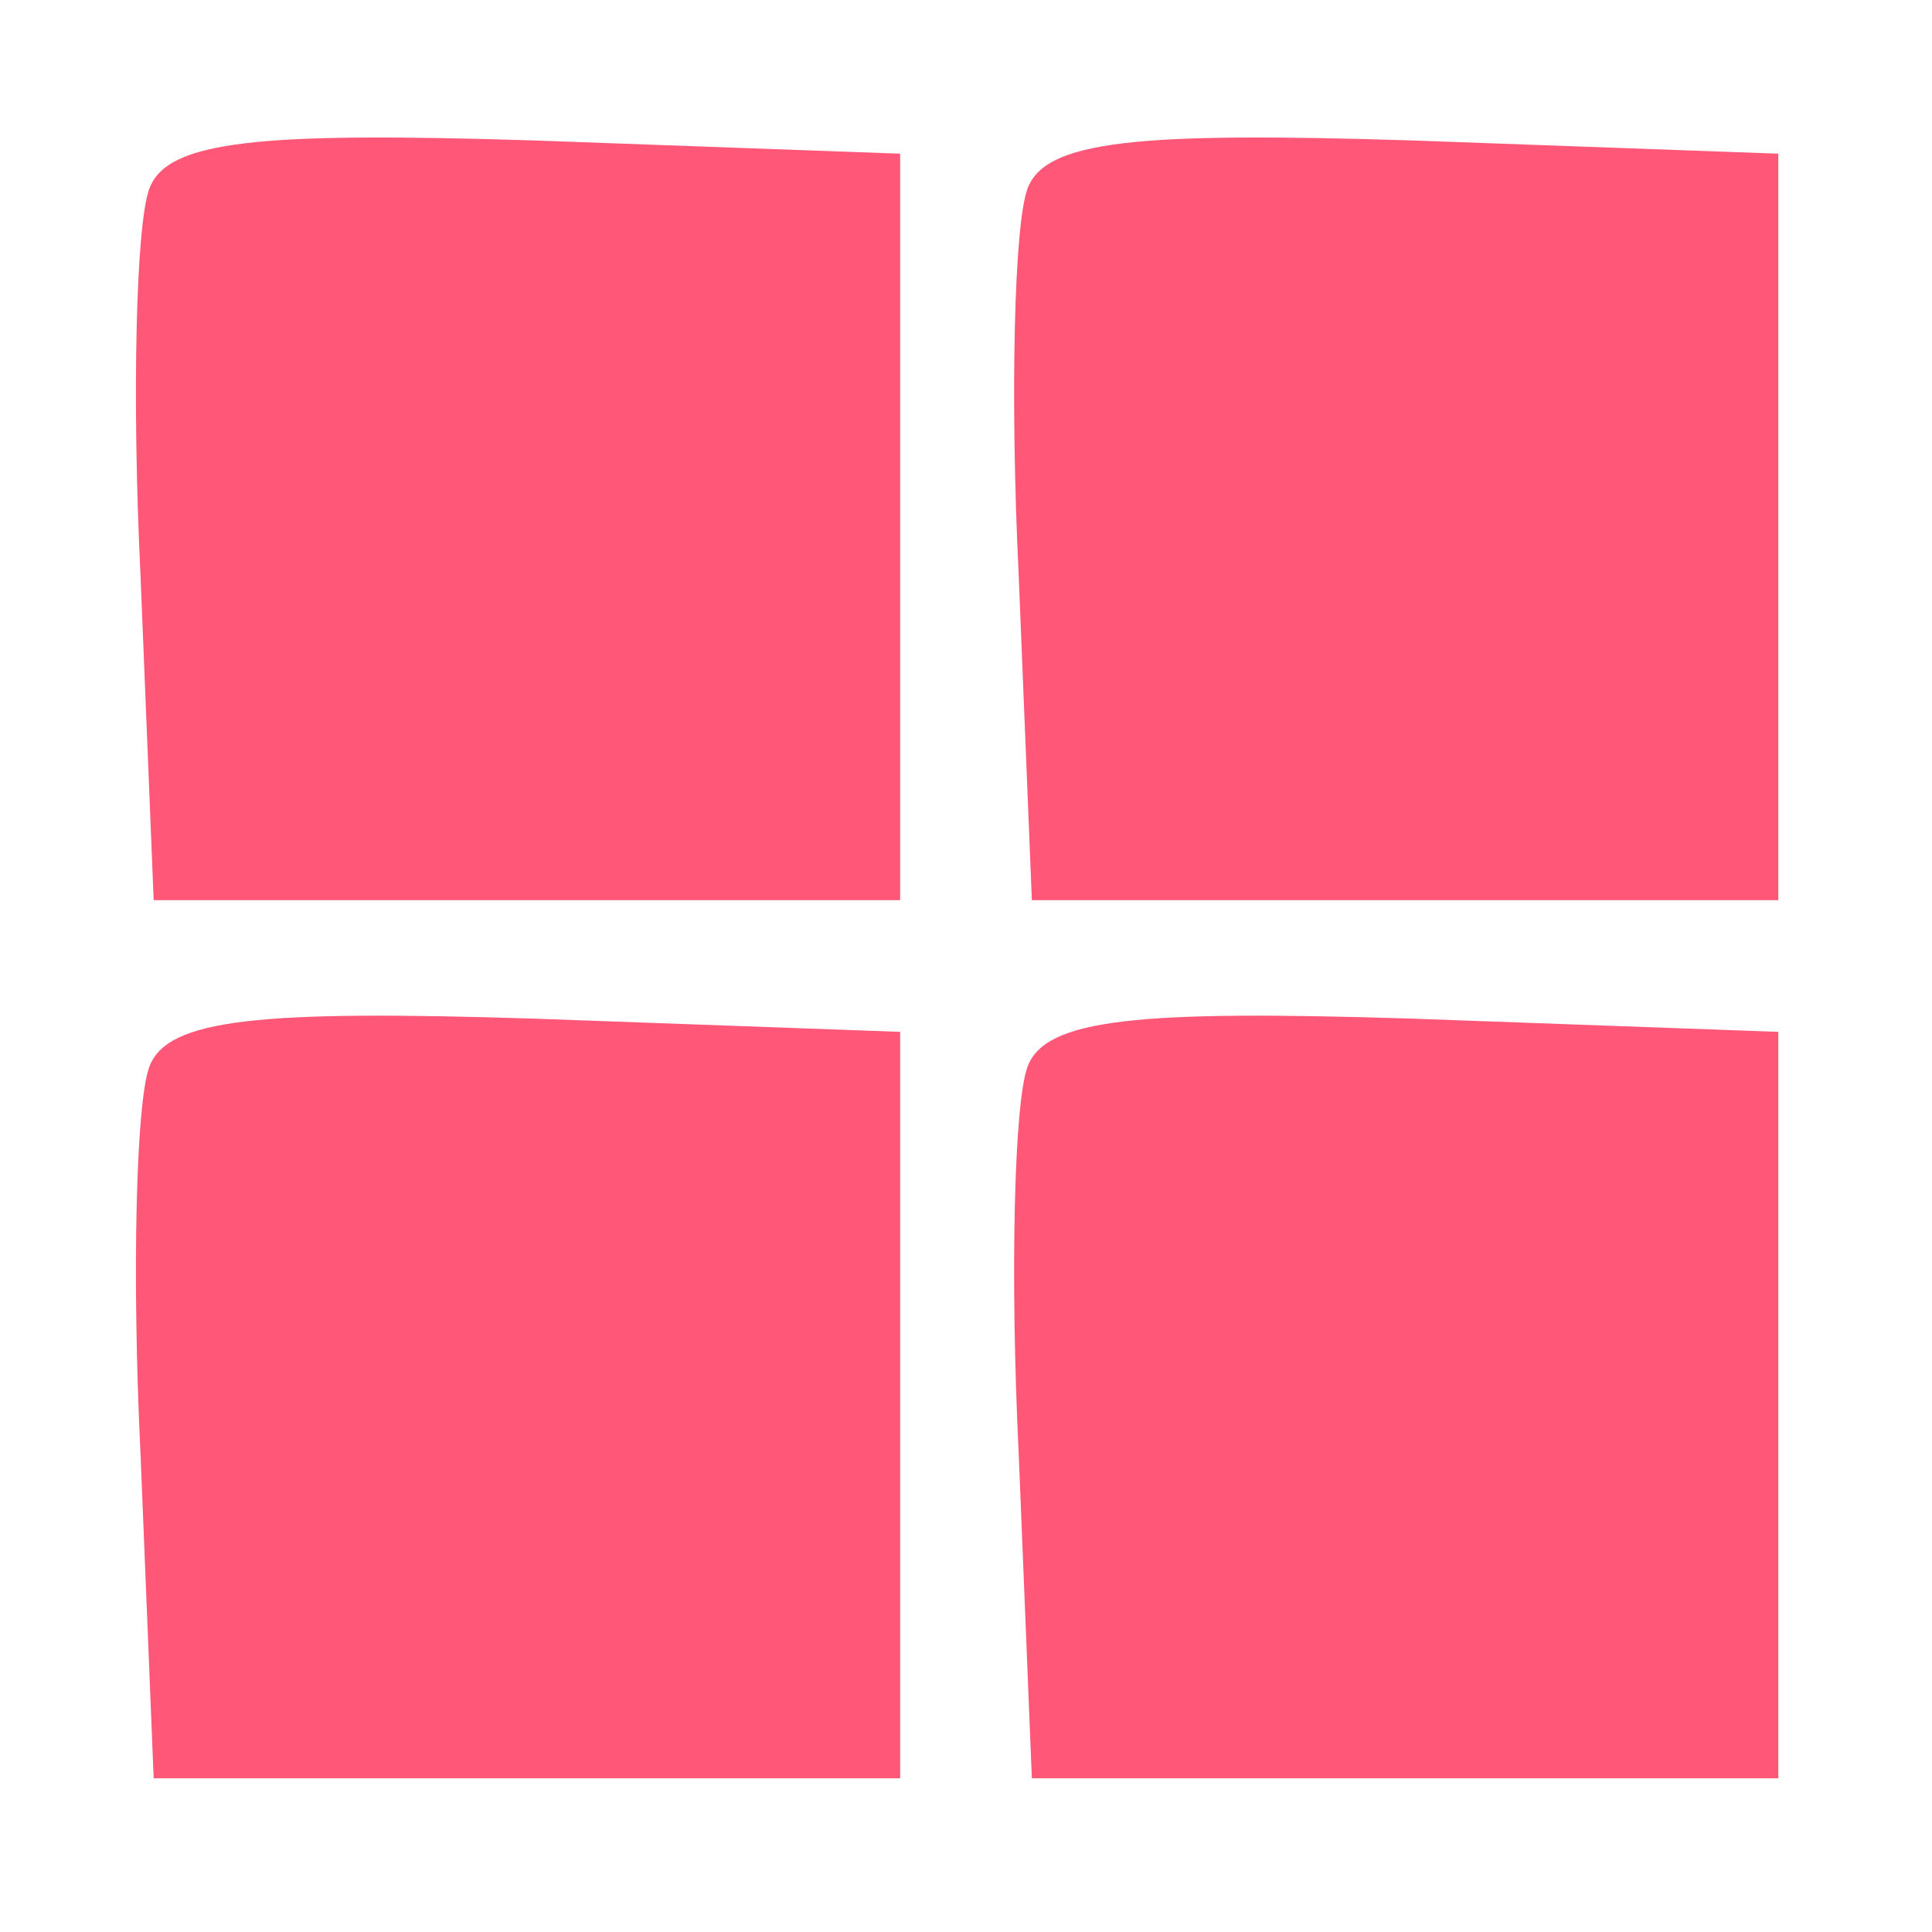
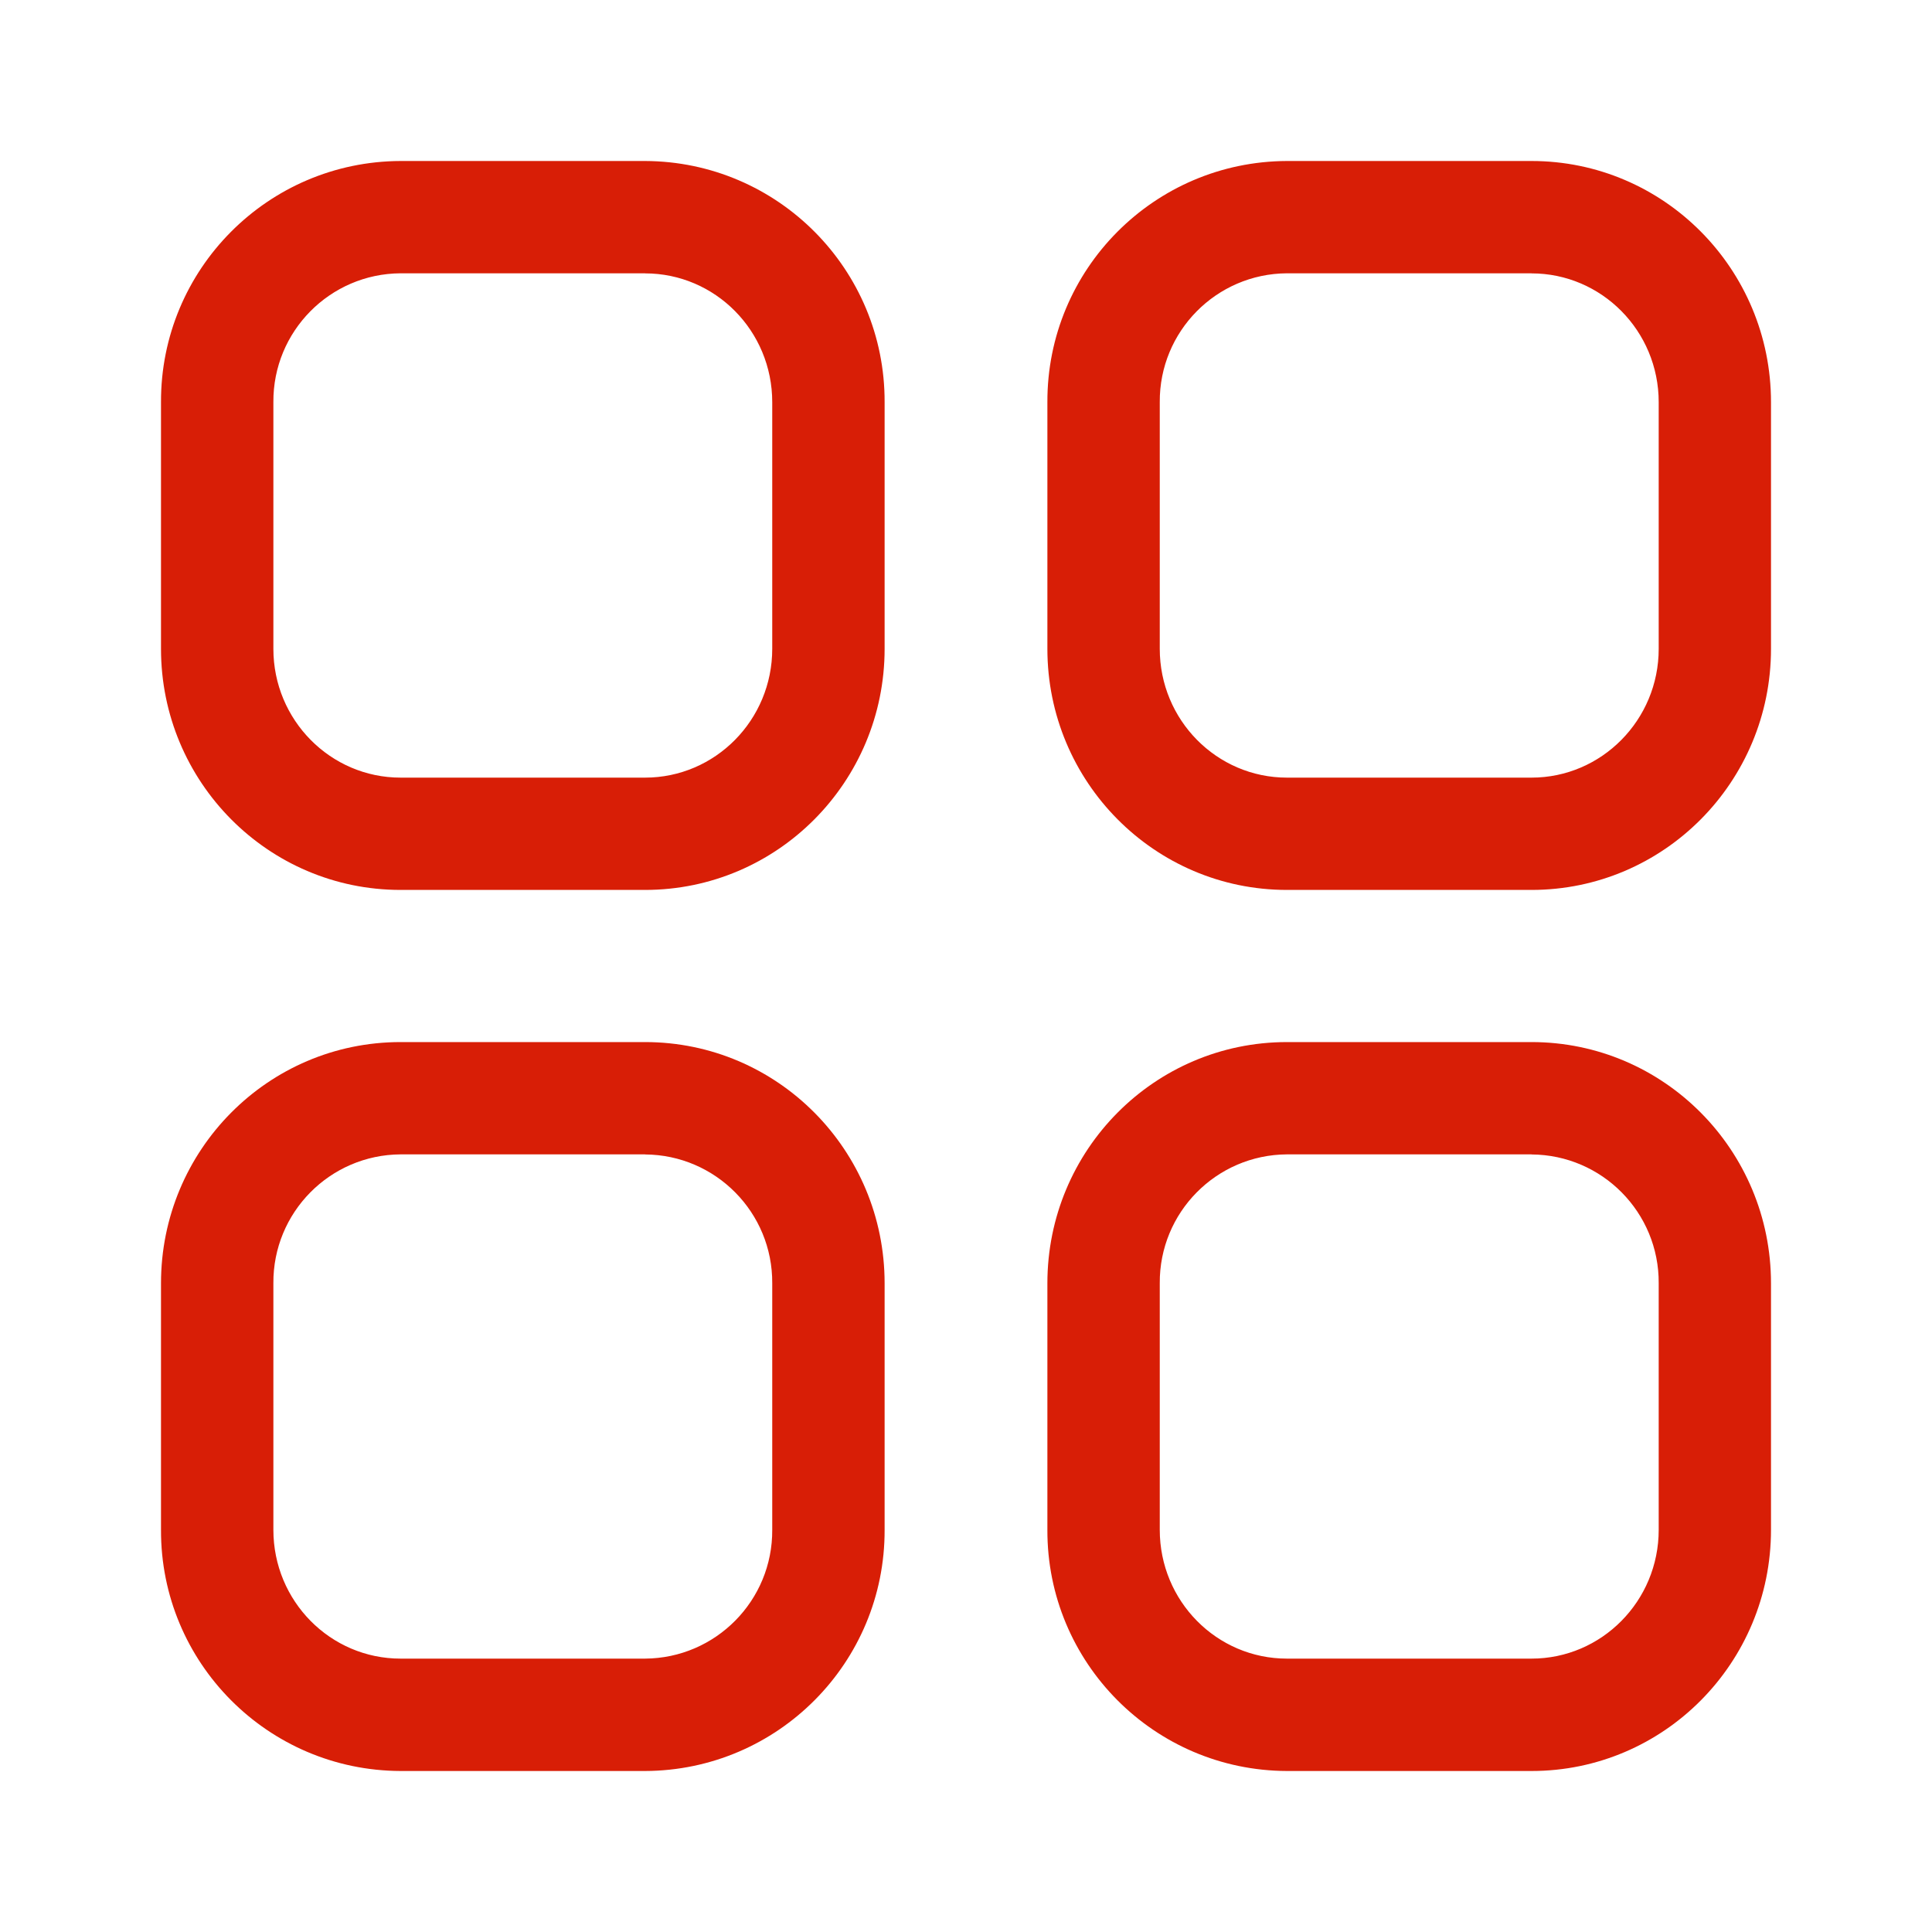
- <svg xmlns="http://www.w3.org/2000/svg" version="1.0" width="44pt" height="44pt" viewBox="0 0 44 44" preserveAspectRatio="xMidYMid meet">
-   <g transform="translate(0,44) scale(0.1,-0.1)" fill="#ff5777" stroke="none">
-     <path d="M34 397 c-3 -8 -4 -47 -2 -88 l3 -74 85 0 85 0 0 85 0 85 -83 3 c-63 2 -84 0 -88 -11z" />
-     <path d="M234 397 c-3 -8 -4 -47 -2 -88 l3 -74 85 0 85 0 0 85 0 85 -83 3 c-63 2 -84 0 -88 -11z" />
-     <path d="M34 197 c-3 -8 -4 -47 -2 -88 l3 -74 85 0 85 0 0 85 0 85 -83 3 c-63 2 -84 0 -88 -11z" />
-     <path d="M234 197 c-3 -8 -4 -47 -2 -88 l3 -74 85 0 85 0 0 85 0 85 -83 3 c-63 2 -84 0 -88 -11z" />
-   </g>
+ <svg xmlns="http://www.w3.org/2000/svg" t="1605106433453" class="icon" viewBox="0 0 1024 1024" version="1.1" p-id="1160" width="44" height="44">
+   <defs>
+     <style type="text/css" />
+   </defs>
+   <path d="M341.888 552.32c70.229 0 126.976 57.259 126.976 127.829v130.688A127.403 127.403 0 0 1 341.888 938.667H212.309A127.403 127.403 0 0 1 85.333 810.837v-130.688c0-70.571 56.747-127.829 126.976-127.829z m469.845 0c70.144 0 126.933 57.301 126.933 127.829v130.688C938.667 881.365 881.92 938.667 811.733 938.667h-129.621a127.403 127.403 0 0 1-126.976-127.829v-130.688c0-70.571 56.747-127.829 126.976-127.829zM341.888 611.84H212.309a67.84 67.84 0 0 0-67.413 68.309v130.688c0 37.803 30.208 68.267 67.413 68.267h129.579a67.84 67.84 0 0 0 67.413-68.267v-130.688a67.84 67.84 0 0 0-67.413-68.267z m469.845 0h-129.621a67.84 67.84 0 0 0-67.413 68.309v130.688c0 37.803 30.208 68.267 67.413 68.267h129.621c37.12 0 67.413-30.464 67.413-68.267v-130.688a67.84 67.84 0 0 0-67.413-68.267z m0-526.507C881.92 85.333 938.667 142.635 938.667 213.163V343.893c0 70.485-56.789 127.787-126.933 127.787h-129.621c-70.187 0-126.976-57.301-126.976-127.787V213.163A127.403 127.403 0 0 1 682.112 85.333zM341.888 85.333a127.403 127.403 0 0 1 126.976 127.829V343.893c0 70.485-56.789 127.787-126.976 127.787H212.309C142.08 471.68 85.333 414.379 85.333 343.893V213.163A127.403 127.403 0 0 1 212.309 85.333z m469.845 59.52h-129.621a67.84 67.84 0 0 0-67.413 68.267V343.893c0 37.717 30.208 68.267 67.413 68.267h129.621c37.12 0 67.413-30.549 67.413-68.267V213.163c0-37.803-30.293-68.267-67.413-68.267z m-469.845 0H212.309a67.84 67.84 0 0 0-67.413 68.267V343.893c0 37.717 30.251 68.267 67.413 68.267h129.579c37.205 0 67.413-30.549 67.413-68.267V213.163c0-37.803-30.208-68.267-67.413-68.267z" fill="#d81e06" p-id="1161" />
</svg>
